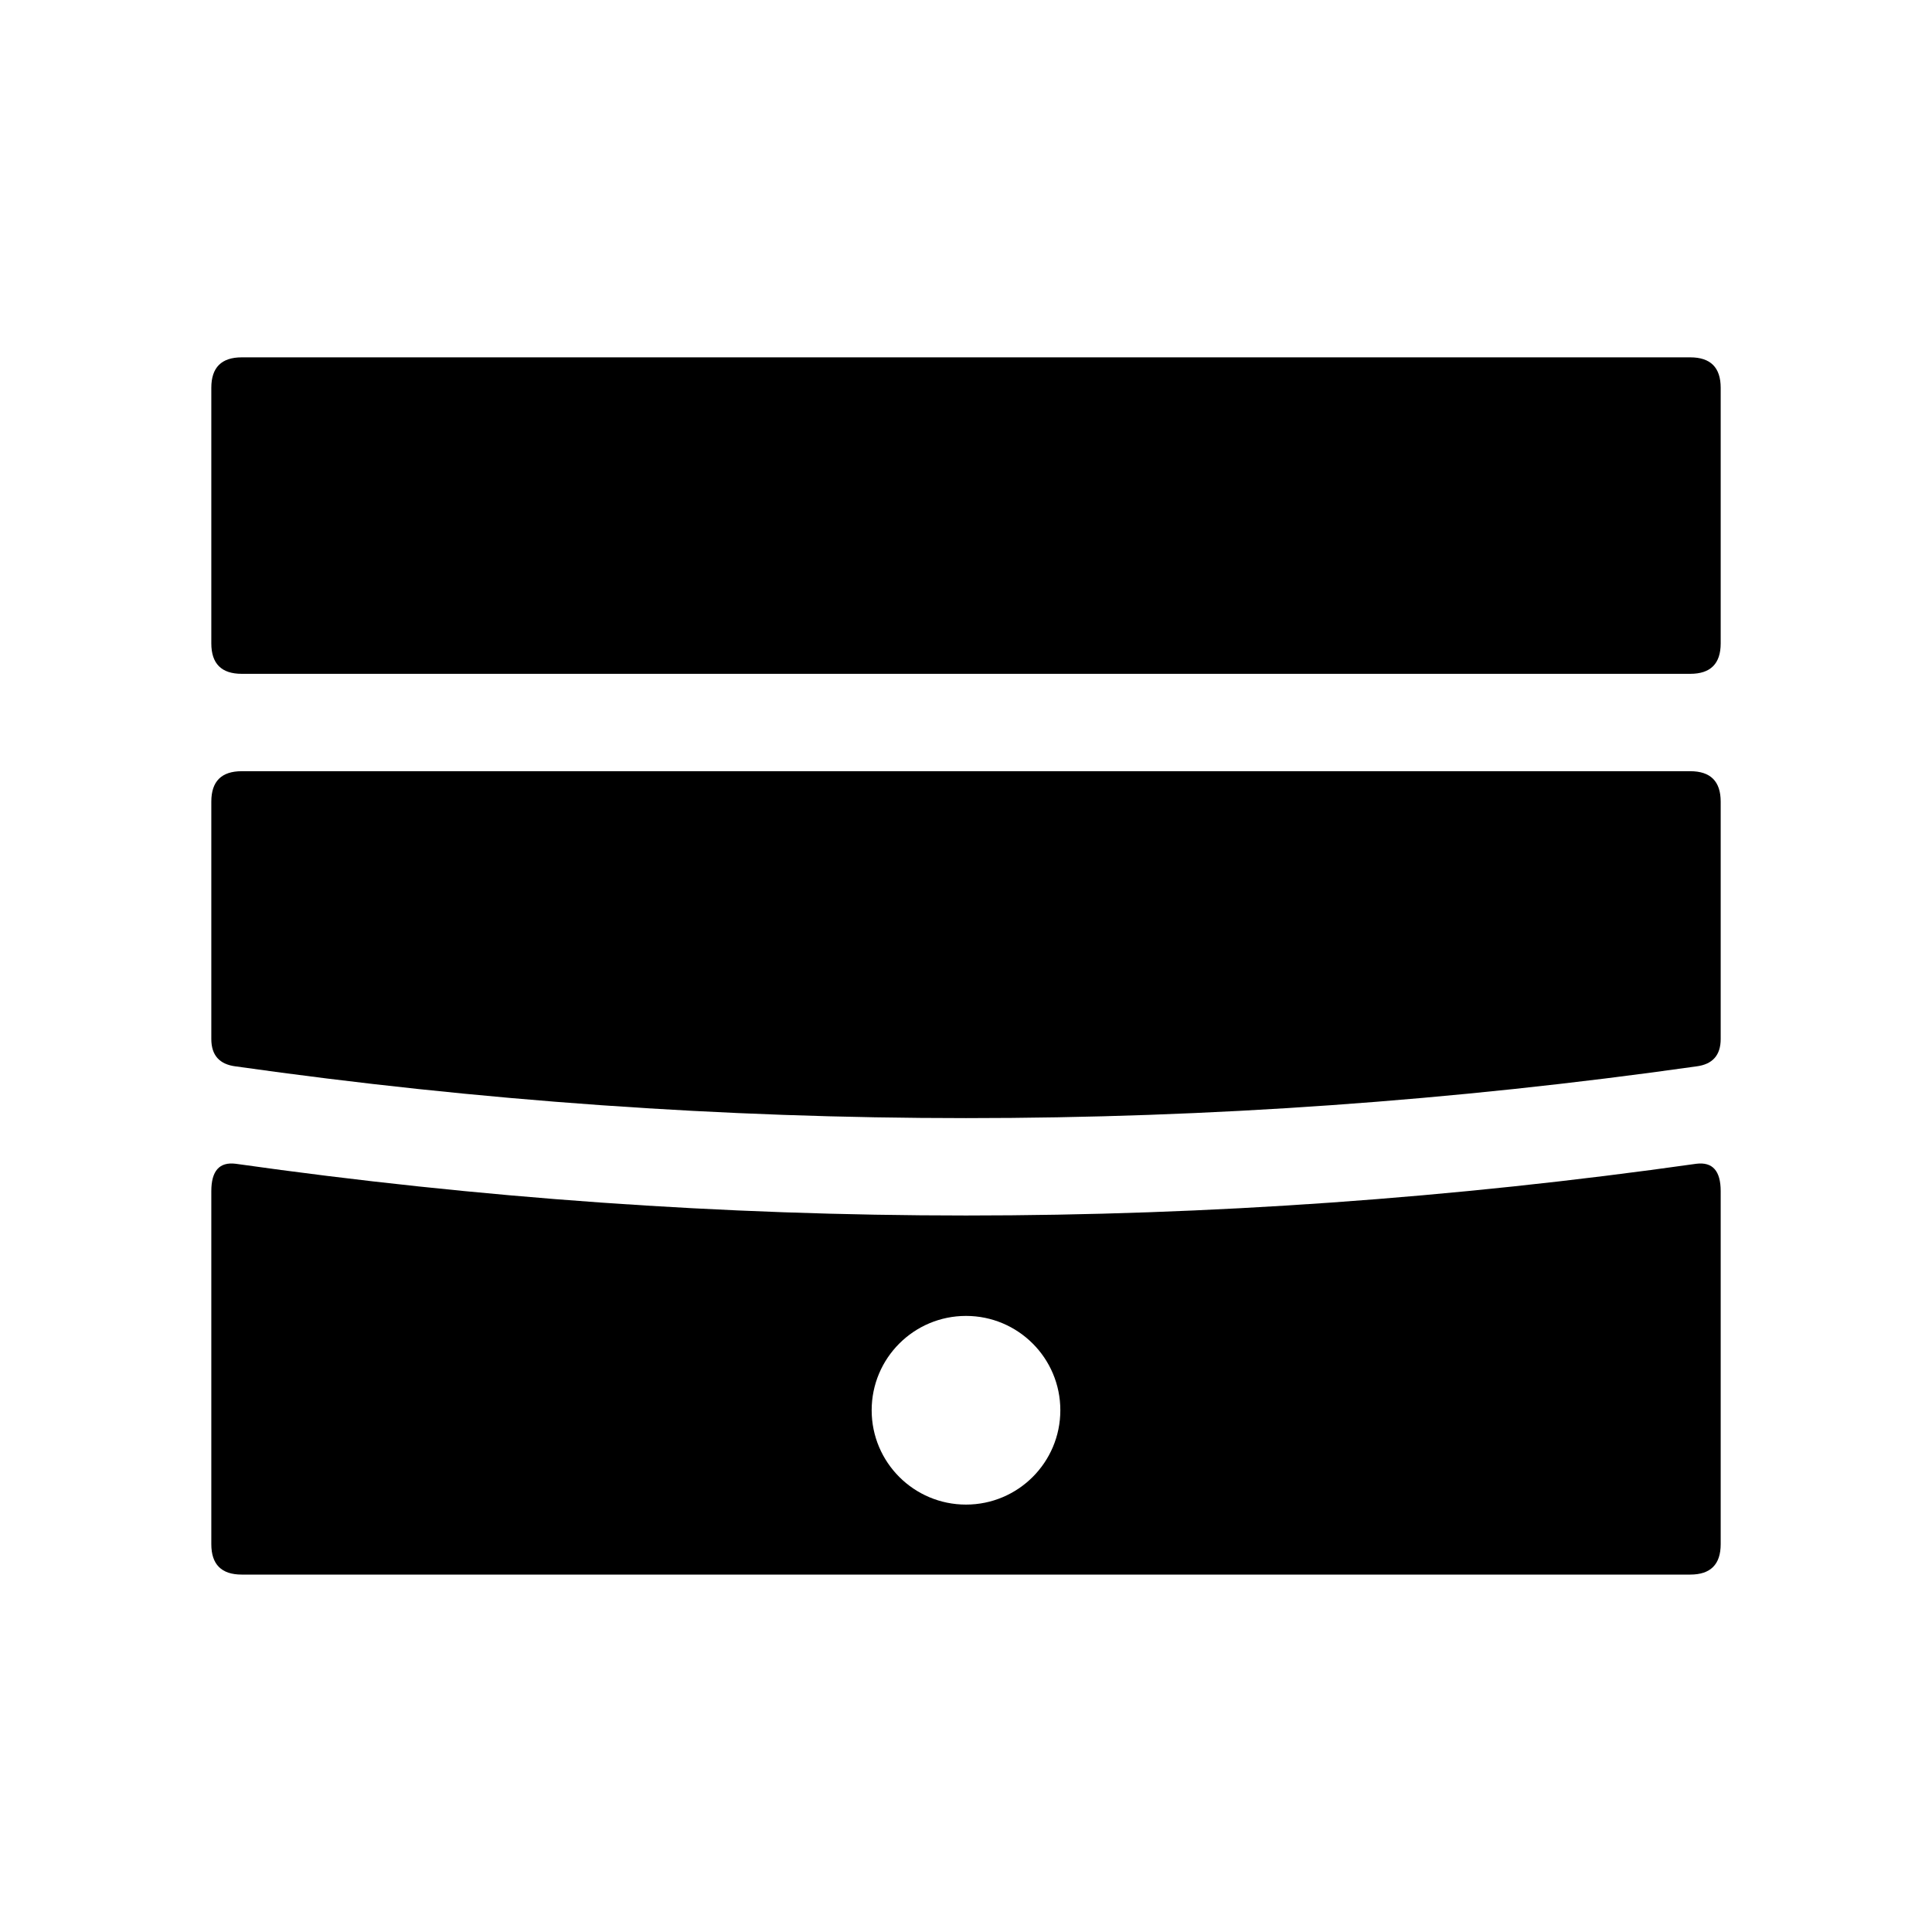
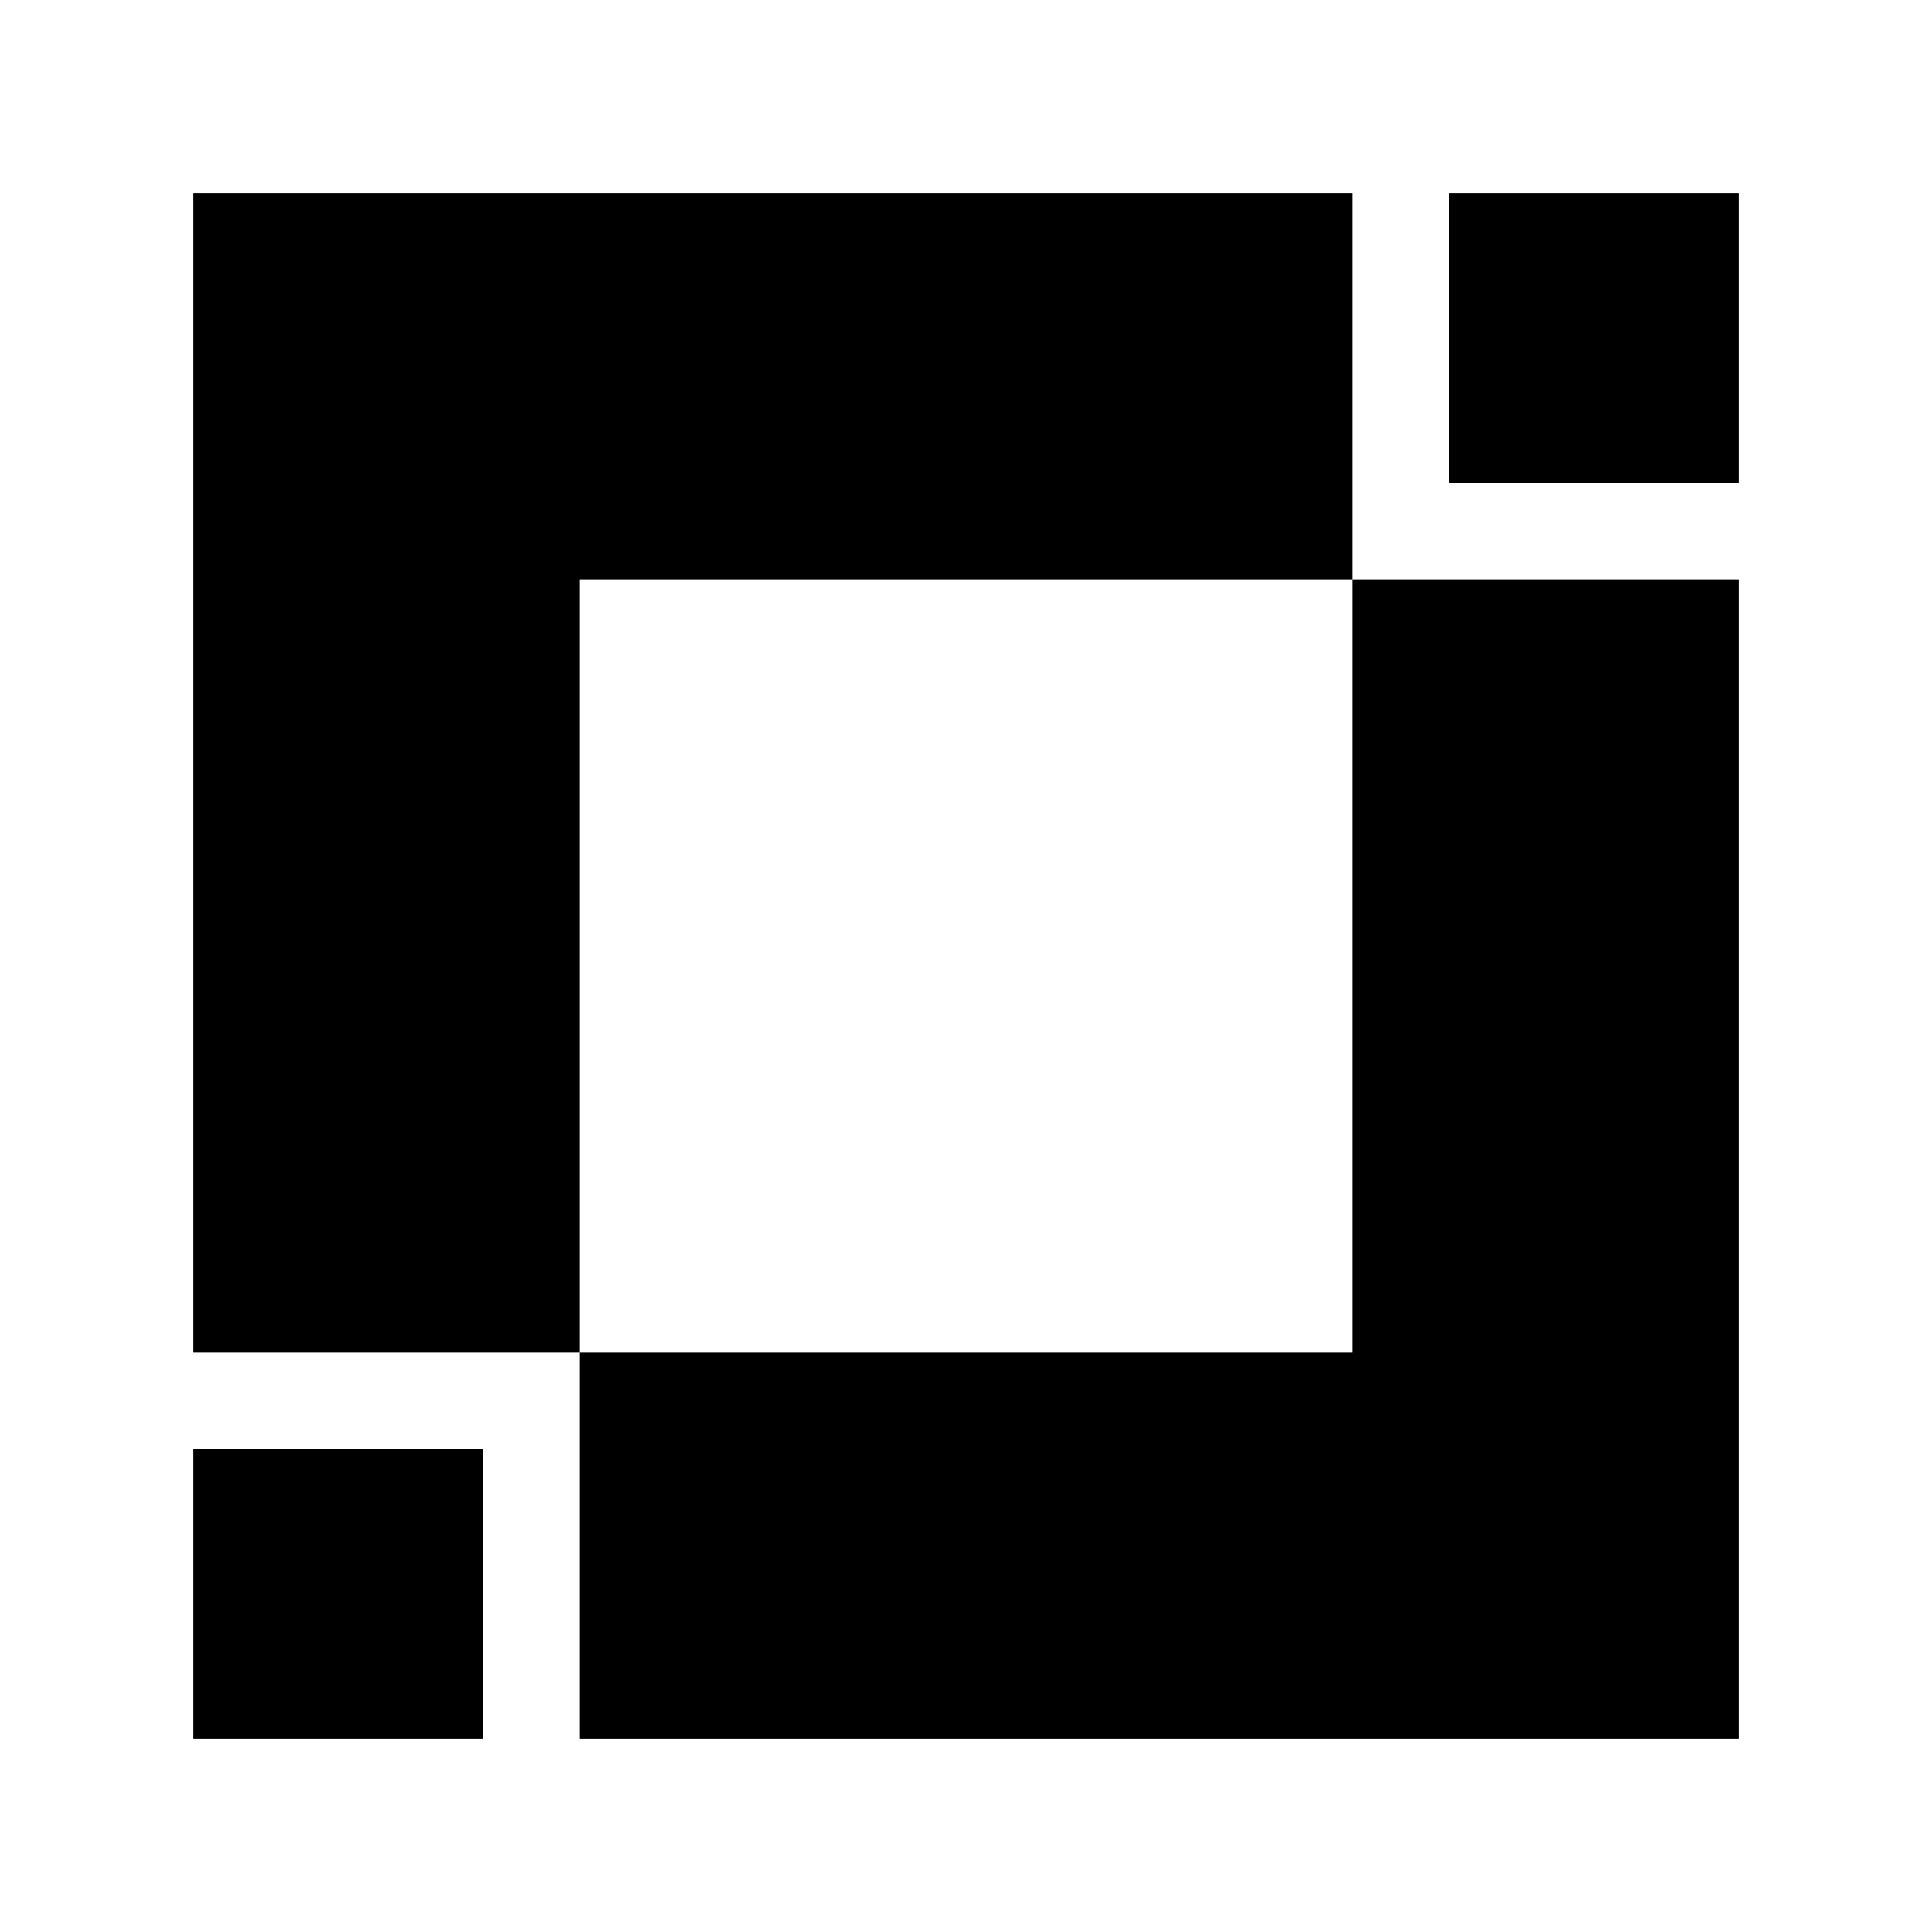
- <svg xmlns="http://www.w3.org/2000/svg" width="256" height="256" viewBox="0 0 256 256">
+ <svg xmlns="http://www.w3.org/2000/svg" width="200" height="200" viewBox="0 0 200 200">
  <g fill="#000000">
-     <g transform="translate(28 47.35) scale(0.4032258) translate(-264 -292)">
-       <path d="M274 292 H750 Q760 292 760 302 V386 Q760 396 750 396 H274 Q264 396 264 386 V302 Q264 292 274 292 Z" />
-       <path d="M274 428 H750 Q760 428 760 438 V516 Q760 524 752 525 Q512 559 272 525 Q264 524 264 516 V438 Q264 428 274 428 Z" />
-       <path fill-rule="evenodd" d="M272 557 Q512 591 752 557 Q760 556 760 566 V682 Q760 692 750 692 H274 Q264 692 264 682 V566 Q264 556 272 557 Z M543 638 A31 31 0 1 0 481 638 A31 31 0 1 0 543 638 Z" />
-     </g>
+     <path d="M20 20H140V60H60V140H20Z M180 180H60V140H140V60H180Z" />
+     <path d="M150 20H180V50H150Z M20 150H50V180H20Z" />
  </g>
</svg>
